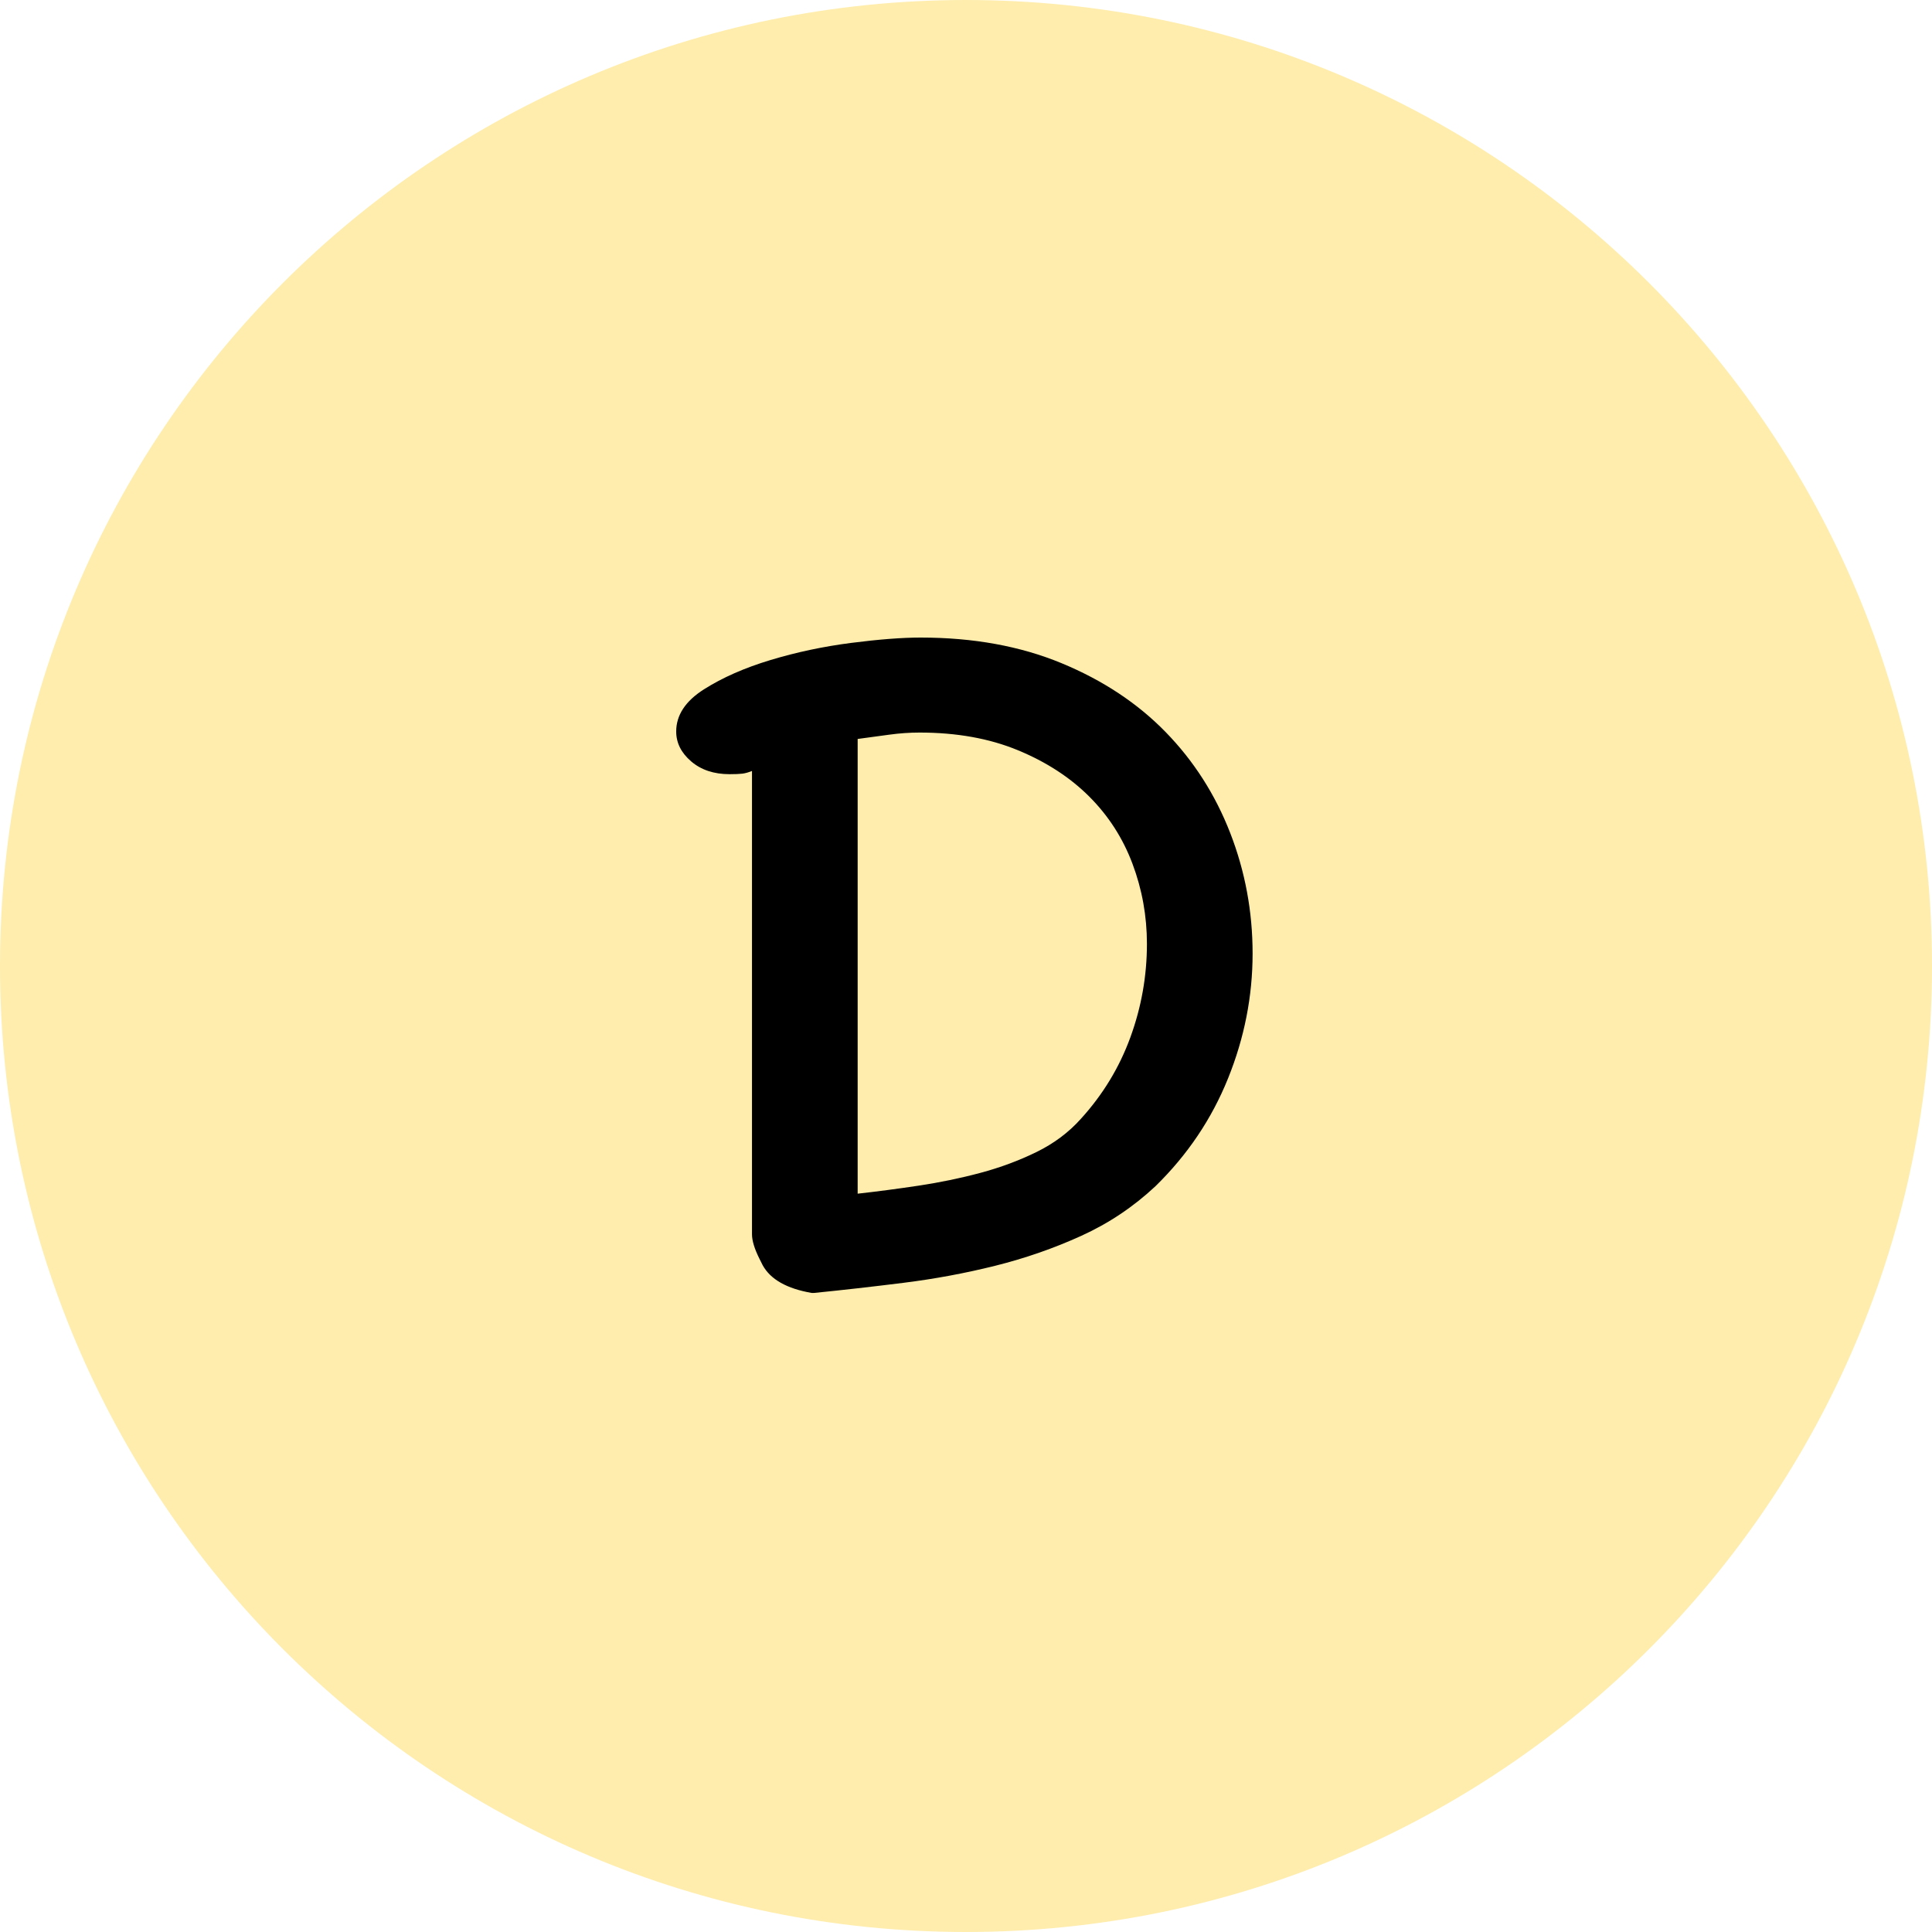
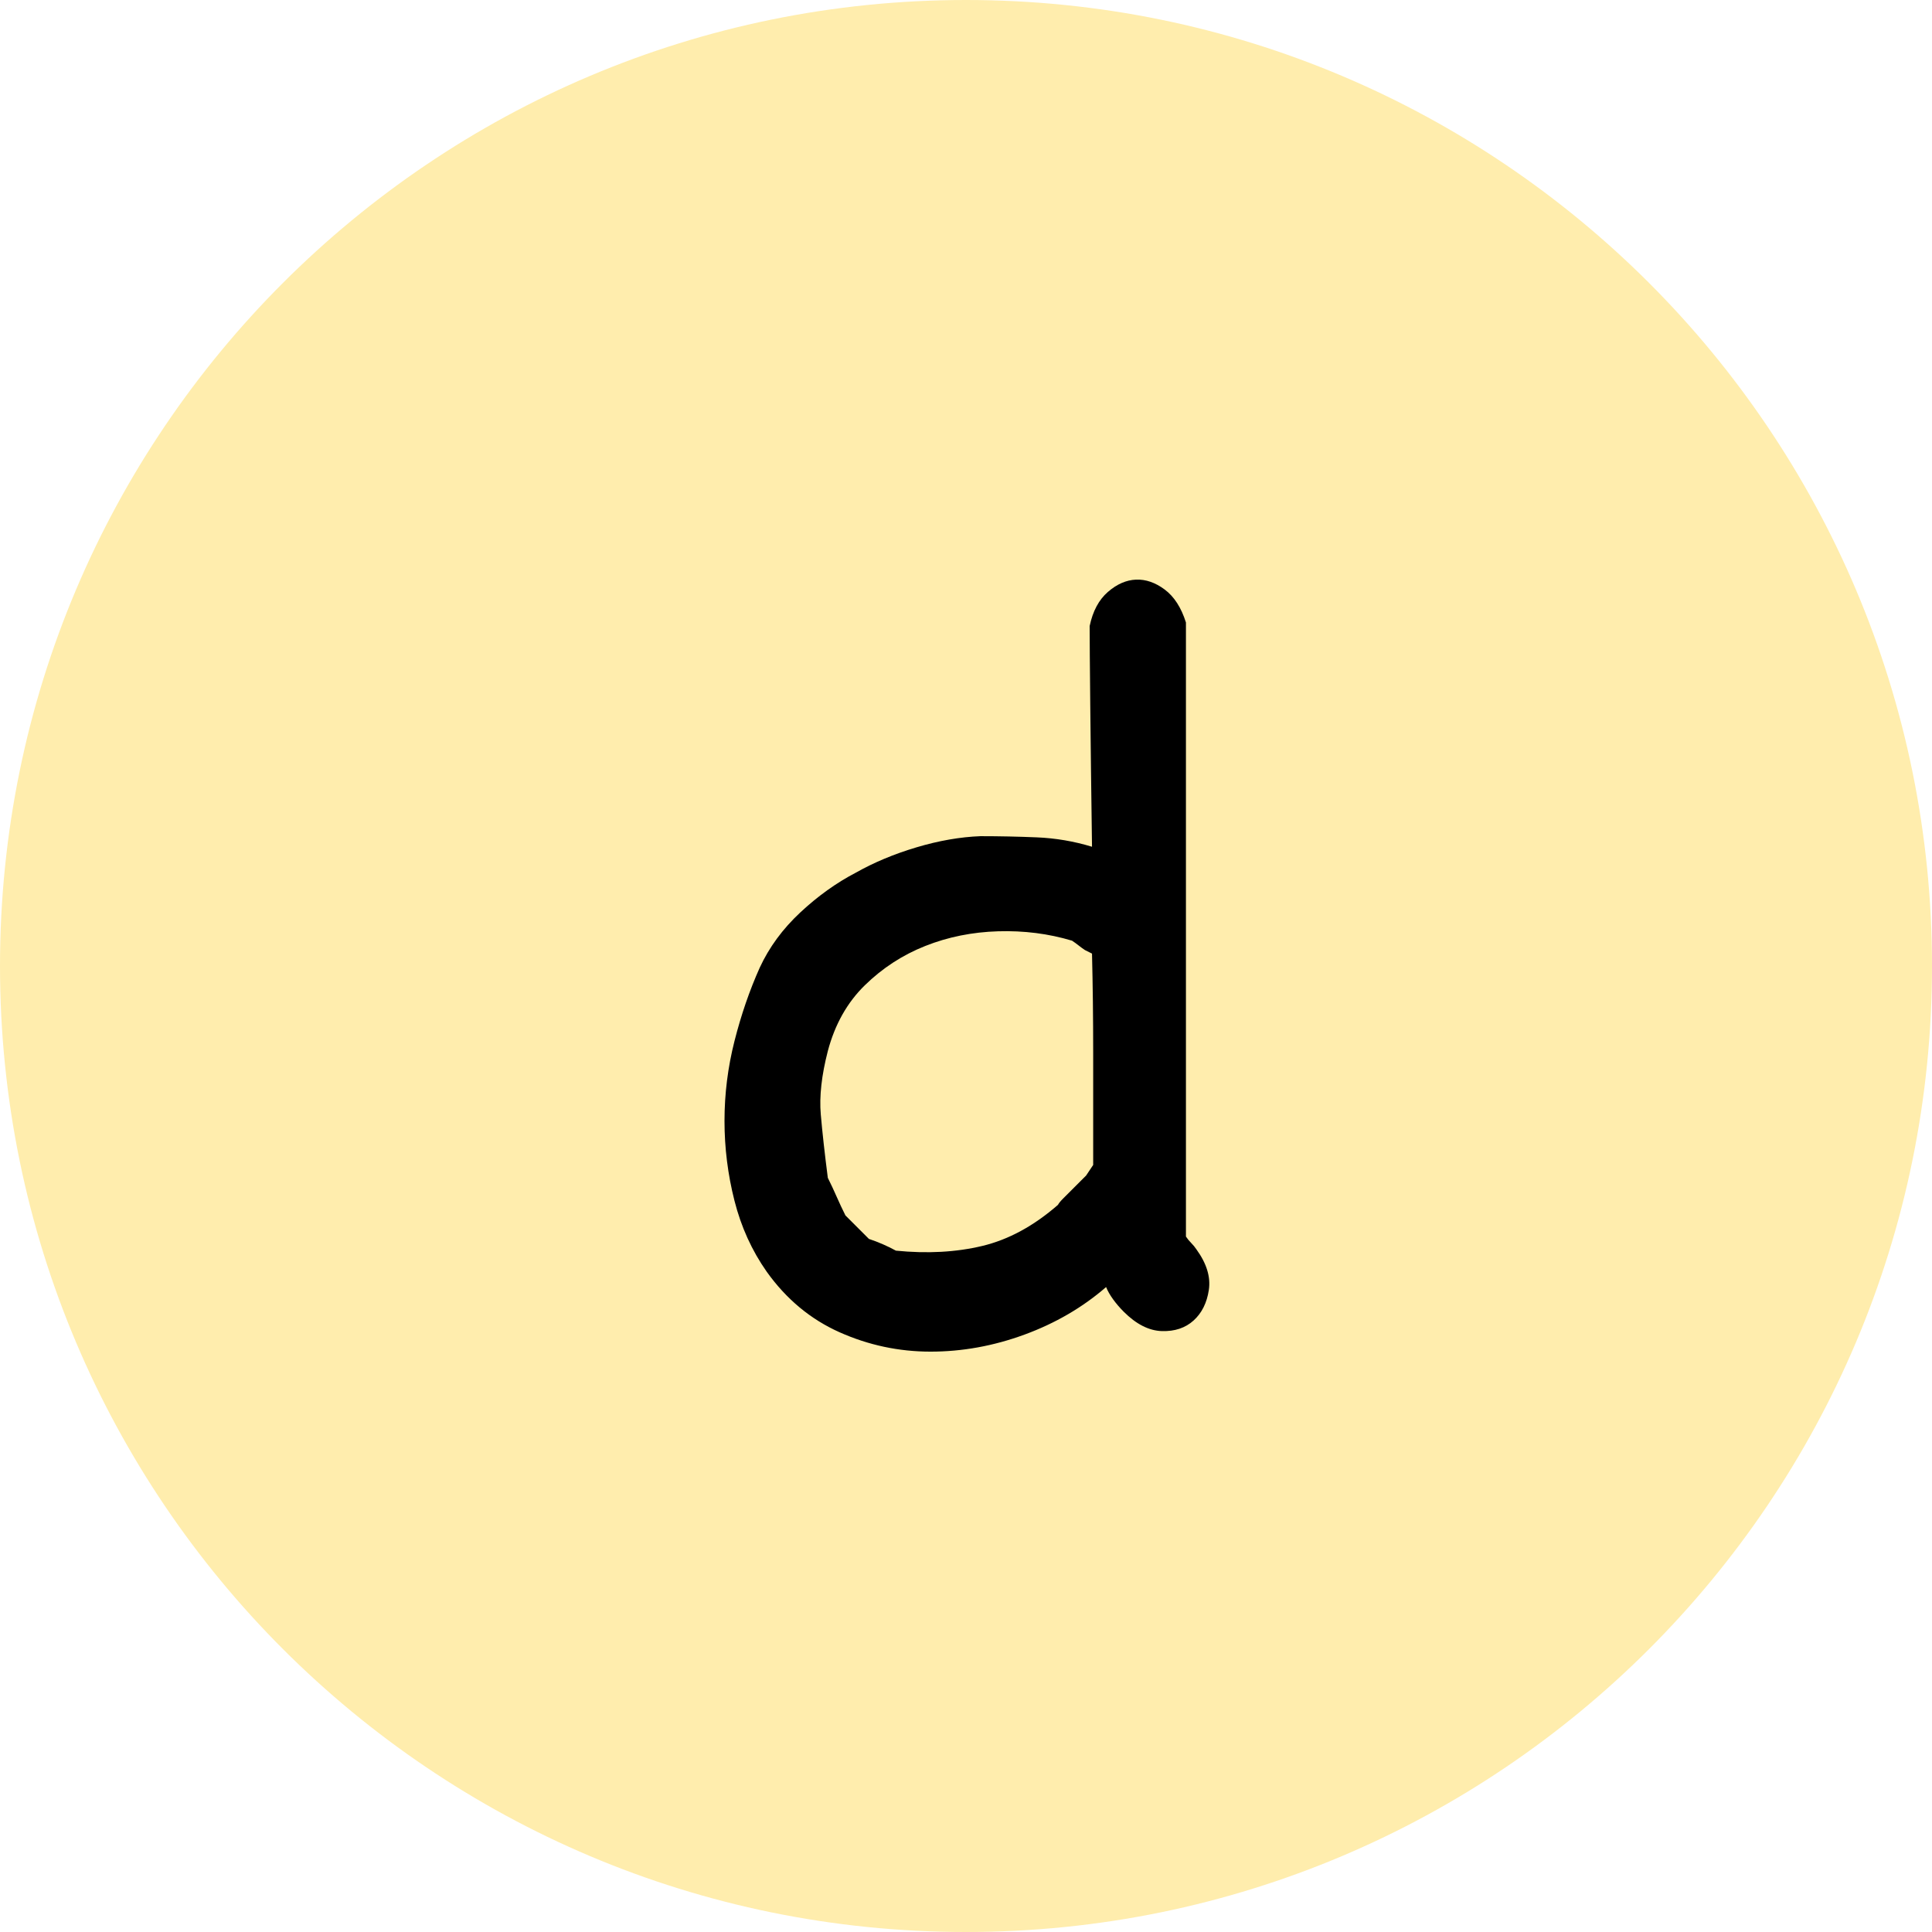
<svg xmlns="http://www.w3.org/2000/svg" width="400px" height="400px" viewBox="0 0 400 400" version="1.1">
  <g id="页面-1" stroke="none" stroke-width="1" fill="none" fill-rule="evenodd">
-     <g id="编组-4">
+     <g id="编组-30">
      <circle id="椭圆形备份-3" fill="#FFEDAD" cx="200" cy="200" r="200" />
-       <g id="D" transform="translate(140, 132)" fill="#000000" fill-rule="nonzero">
-         <path d="M28.066,135.691 C22.91,134.807 19.521,132.891 17.901,129.945 L17.238,128.619 C16.206,126.556 15.691,124.862 15.691,123.536 L15.691,27.624 C14.954,27.919 14.291,28.103 13.702,28.177 C13.112,28.25 12.228,28.287 11.05,28.287 C7.808,28.287 5.157,27.403 3.094,25.635 C1.031,23.867 0,21.805 0,19.448 C0,16.059 1.915,13.149 5.746,10.718 C9.576,8.287 14.18,6.262 19.558,4.641 C24.936,3.02 30.497,1.842 36.243,1.105 C41.989,0.368 46.777,-2.84217094e-14 50.608,-2.84217094e-14 C61.51,-2.84217094e-14 71.234,1.768 79.779,5.304 C88.324,8.84 95.506,13.591 101.326,19.558 C107.145,25.525 111.602,32.486 114.696,40.442 C117.79,48.398 119.337,56.722 119.337,65.414 C119.337,74.254 117.643,82.873 114.254,91.271 C110.866,99.669 105.856,107.109 99.227,113.591 C94.659,117.864 89.54,121.289 83.867,123.867 C78.195,126.446 72.265,128.508 66.077,130.055 C59.89,131.602 53.554,132.781 47.072,133.591 C40.589,134.401 34.401,135.101 28.508,135.691 L28.066,135.691 Z M50.387,19.669 C48.324,19.669 46.225,19.816 44.088,20.11 C41.952,20.405 39.779,20.7 37.569,20.994 L37.569,115.138 C41.547,114.696 45.746,114.144 50.166,113.481 C54.586,112.818 58.858,111.934 62.983,110.829 C67.109,109.724 70.976,108.287 74.586,106.519 C78.195,104.751 81.252,102.468 83.757,99.669 C88.324,94.659 91.75,89.024 94.033,82.762 C96.317,76.501 97.459,70.055 97.459,63.425 C97.459,57.68 96.464,52.155 94.475,46.851 C92.486,41.547 89.503,36.906 85.525,32.928 C81.547,28.95 76.611,25.746 70.718,23.315 C64.825,20.884 58.048,19.669 50.387,19.669 Z" id="形状" />
+       <g id="d" transform="translate(150, 120)" fill="#000000" fill-rule="nonzero">
+         <path d="M97.724,138.691 C99.831,141.609 100.681,144.404 100.276,147.078 C99.871,149.752 98.818,151.859 97.116,153.399 C95.414,154.938 93.227,155.668 90.552,155.587 C87.878,155.505 85.245,154.168 82.652,151.575 C81.842,150.765 81.112,149.914 80.464,149.023 C79.816,148.132 79.33,147.281 79.006,146.47 C74.144,150.684 68.512,153.966 62.11,156.316 C55.709,158.666 49.227,159.841 42.663,159.841 C36.099,159.841 29.82,158.504 23.823,155.83 C17.827,153.156 12.803,148.982 8.751,143.31 C5.672,138.935 3.444,134.032 2.066,128.603 C0.689,123.174 0,117.664 0,112.073 C0,106.482 0.689,100.971 2.066,95.542 C3.444,90.113 5.186,85.049 7.293,80.349 C9.238,76.135 12.033,72.327 15.68,68.924 C19.326,65.52 23.175,62.765 27.227,60.658 C30.954,58.552 35.127,56.809 39.746,55.432 C44.365,54.054 48.781,53.284 52.994,53.122 C56.884,53.122 60.773,53.203 64.663,53.366 C68.552,53.528 72.361,54.176 76.088,55.31 C75.926,43.642 75.805,33.796 75.724,25.774 C75.643,17.752 75.602,12.364 75.602,9.609 C76.25,6.529 77.506,4.18 79.37,2.559 C81.234,0.938 83.179,0.087 85.204,0.006 C87.23,-0.075 89.215,0.614 91.16,2.073 C93.105,3.531 94.564,5.8 95.536,8.879 L95.536,136.017 C95.86,136.504 96.225,136.949 96.63,137.354 C97.035,137.76 97.4,138.205 97.724,138.691 Z M76.331,121.189 L76.331,117.785 C76.331,111.789 76.331,105.185 76.331,97.973 C76.331,90.761 76.25,83.914 76.088,77.432 L74.63,76.703 C74.144,76.378 73.698,76.054 73.293,75.73 C72.888,75.406 72.442,75.082 71.956,74.758 C67.094,73.299 61.989,72.651 56.641,72.813 C51.293,72.975 46.269,73.988 41.569,75.852 C36.869,77.715 32.696,80.43 29.05,83.995 C25.403,87.561 22.851,92.098 21.392,97.609 C20.096,102.633 19.61,107.008 19.934,110.736 C20.258,114.463 20.744,118.839 21.392,123.863 C22.041,125.159 22.648,126.456 23.215,127.752 C23.783,129.049 24.39,130.345 25.039,131.642 L29.901,136.504 C31.845,137.152 33.709,137.962 35.492,138.935 C41.974,139.583 47.93,139.259 53.359,137.962 C58.788,136.666 64.015,133.83 69.039,129.454 C69.201,129.13 69.565,128.684 70.133,128.117 C70.7,127.55 71.308,126.942 71.956,126.294 C72.604,125.645 73.212,125.038 73.779,124.47 C74.346,123.903 74.711,123.539 74.873,123.377 L76.331,121.189 Z" id="形状" />
      </g>
    </g>
  </g>
</svg>
